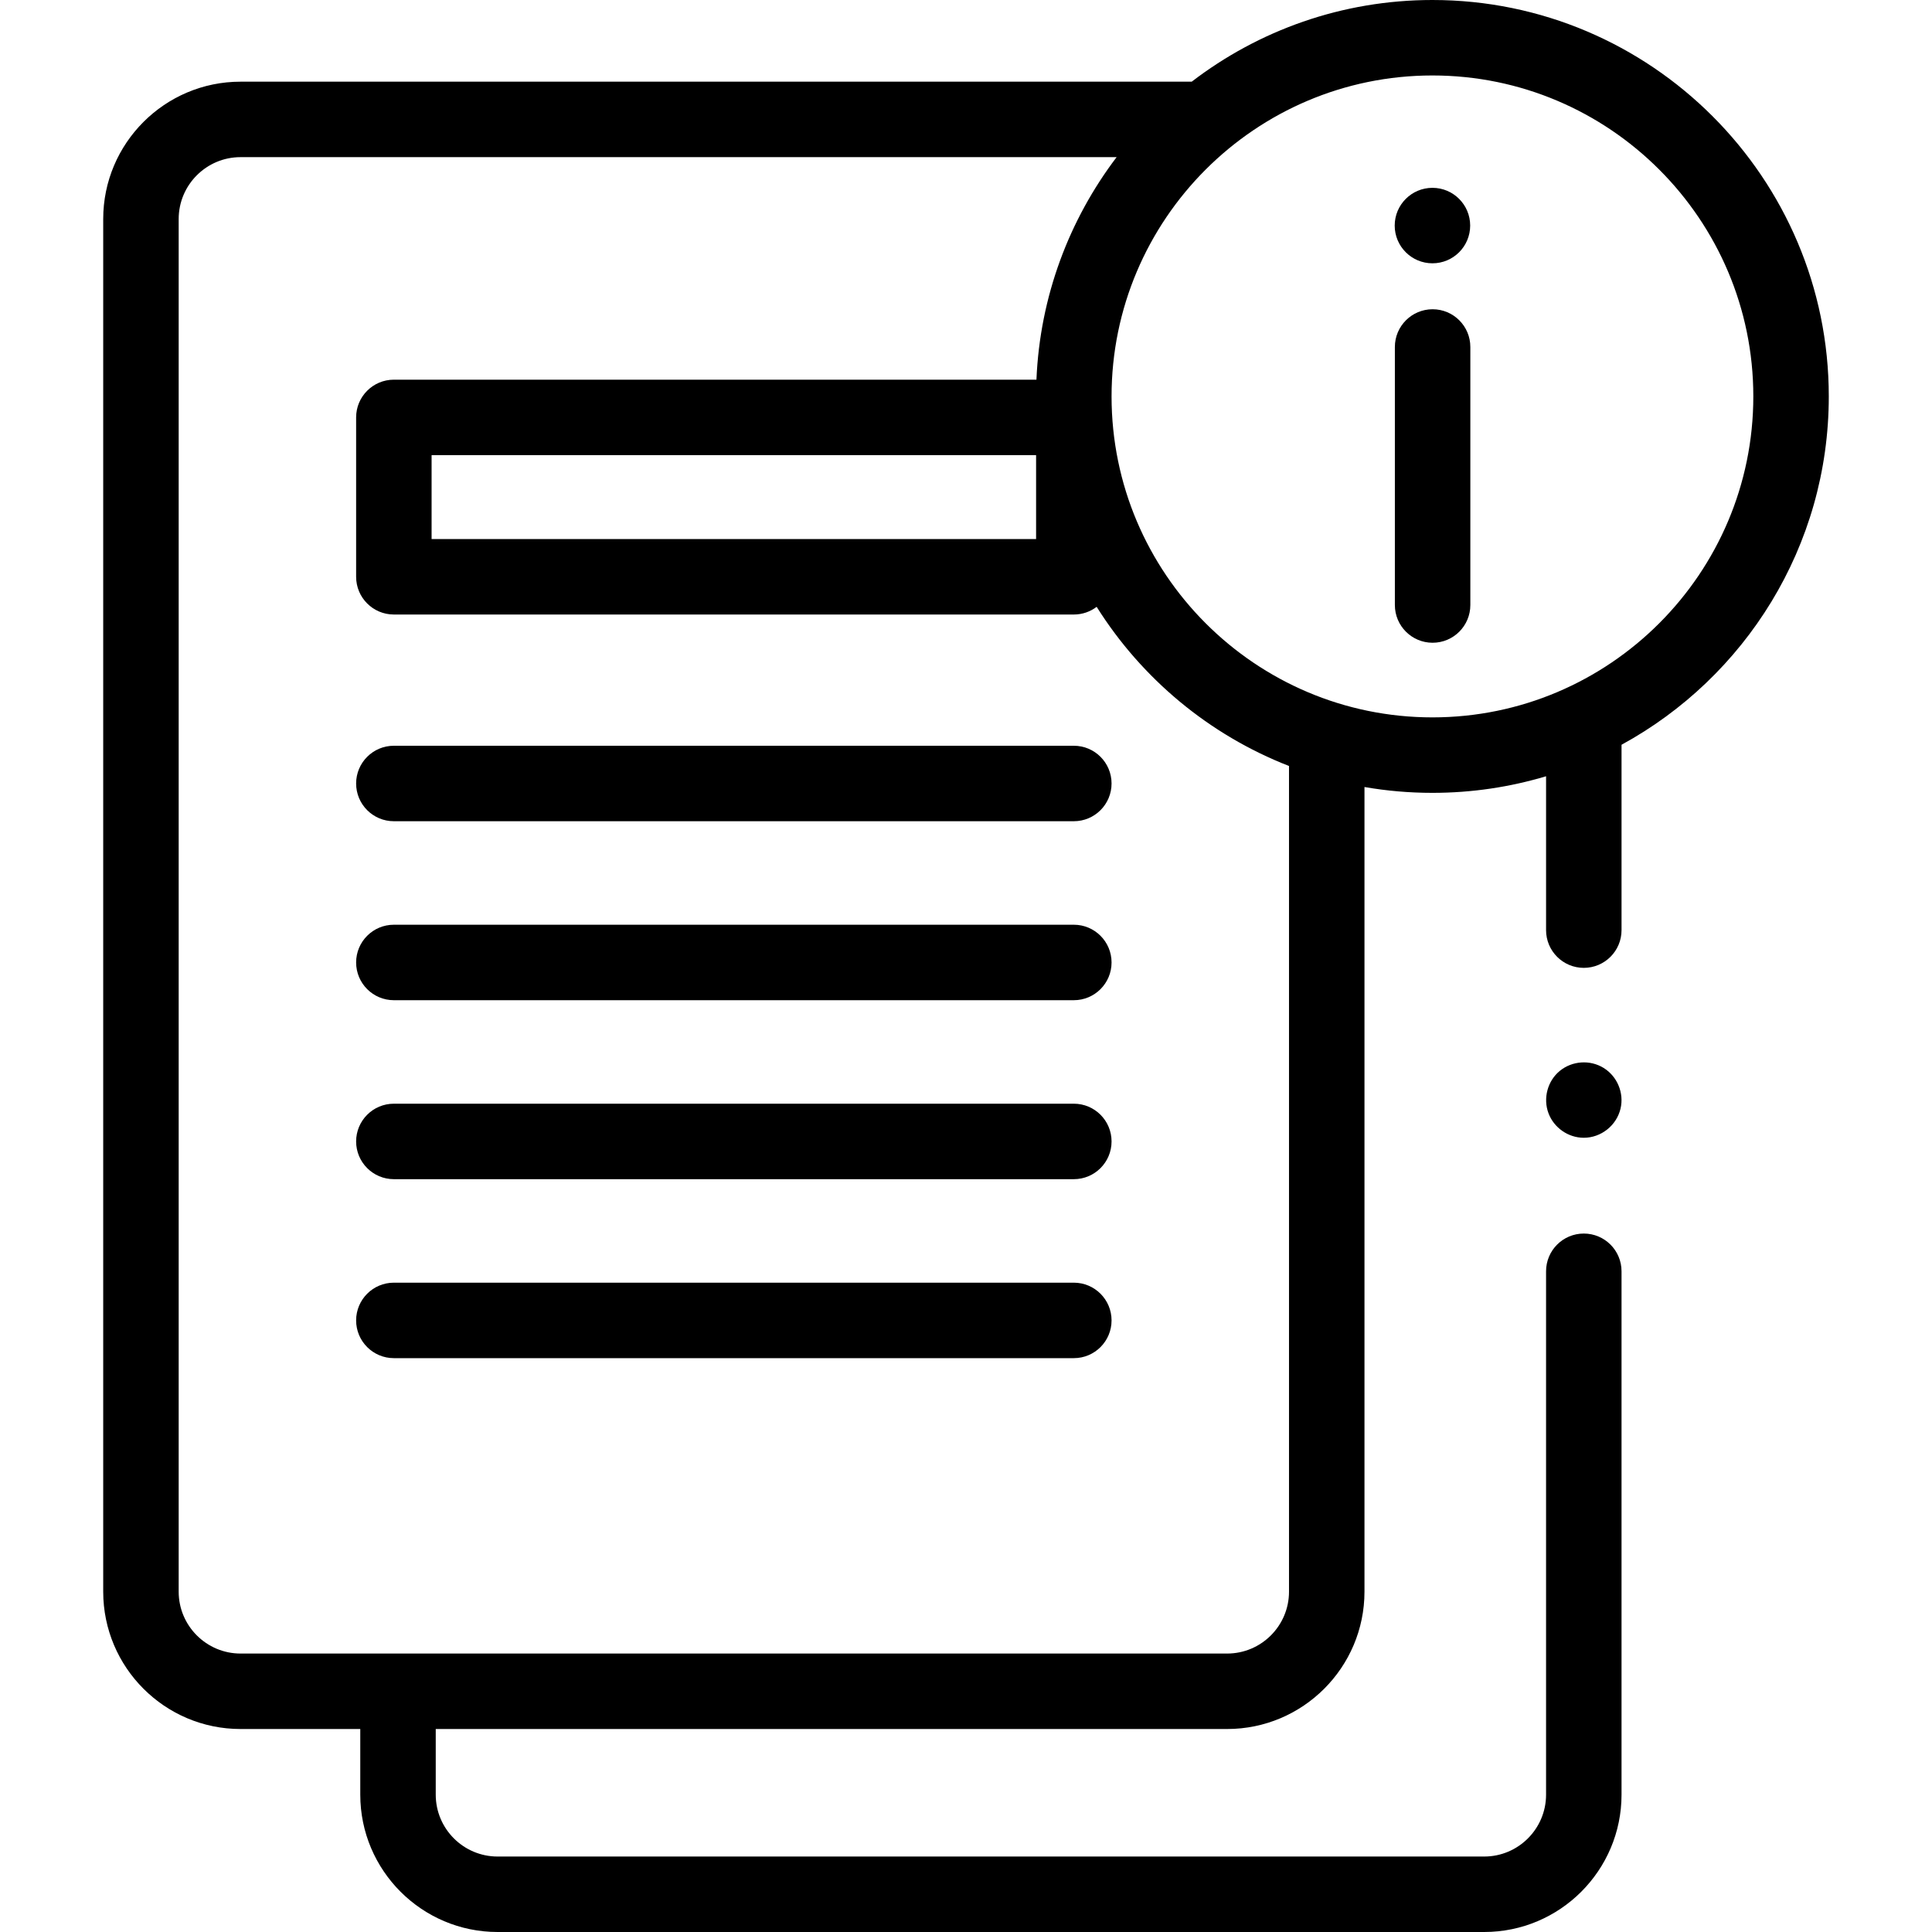
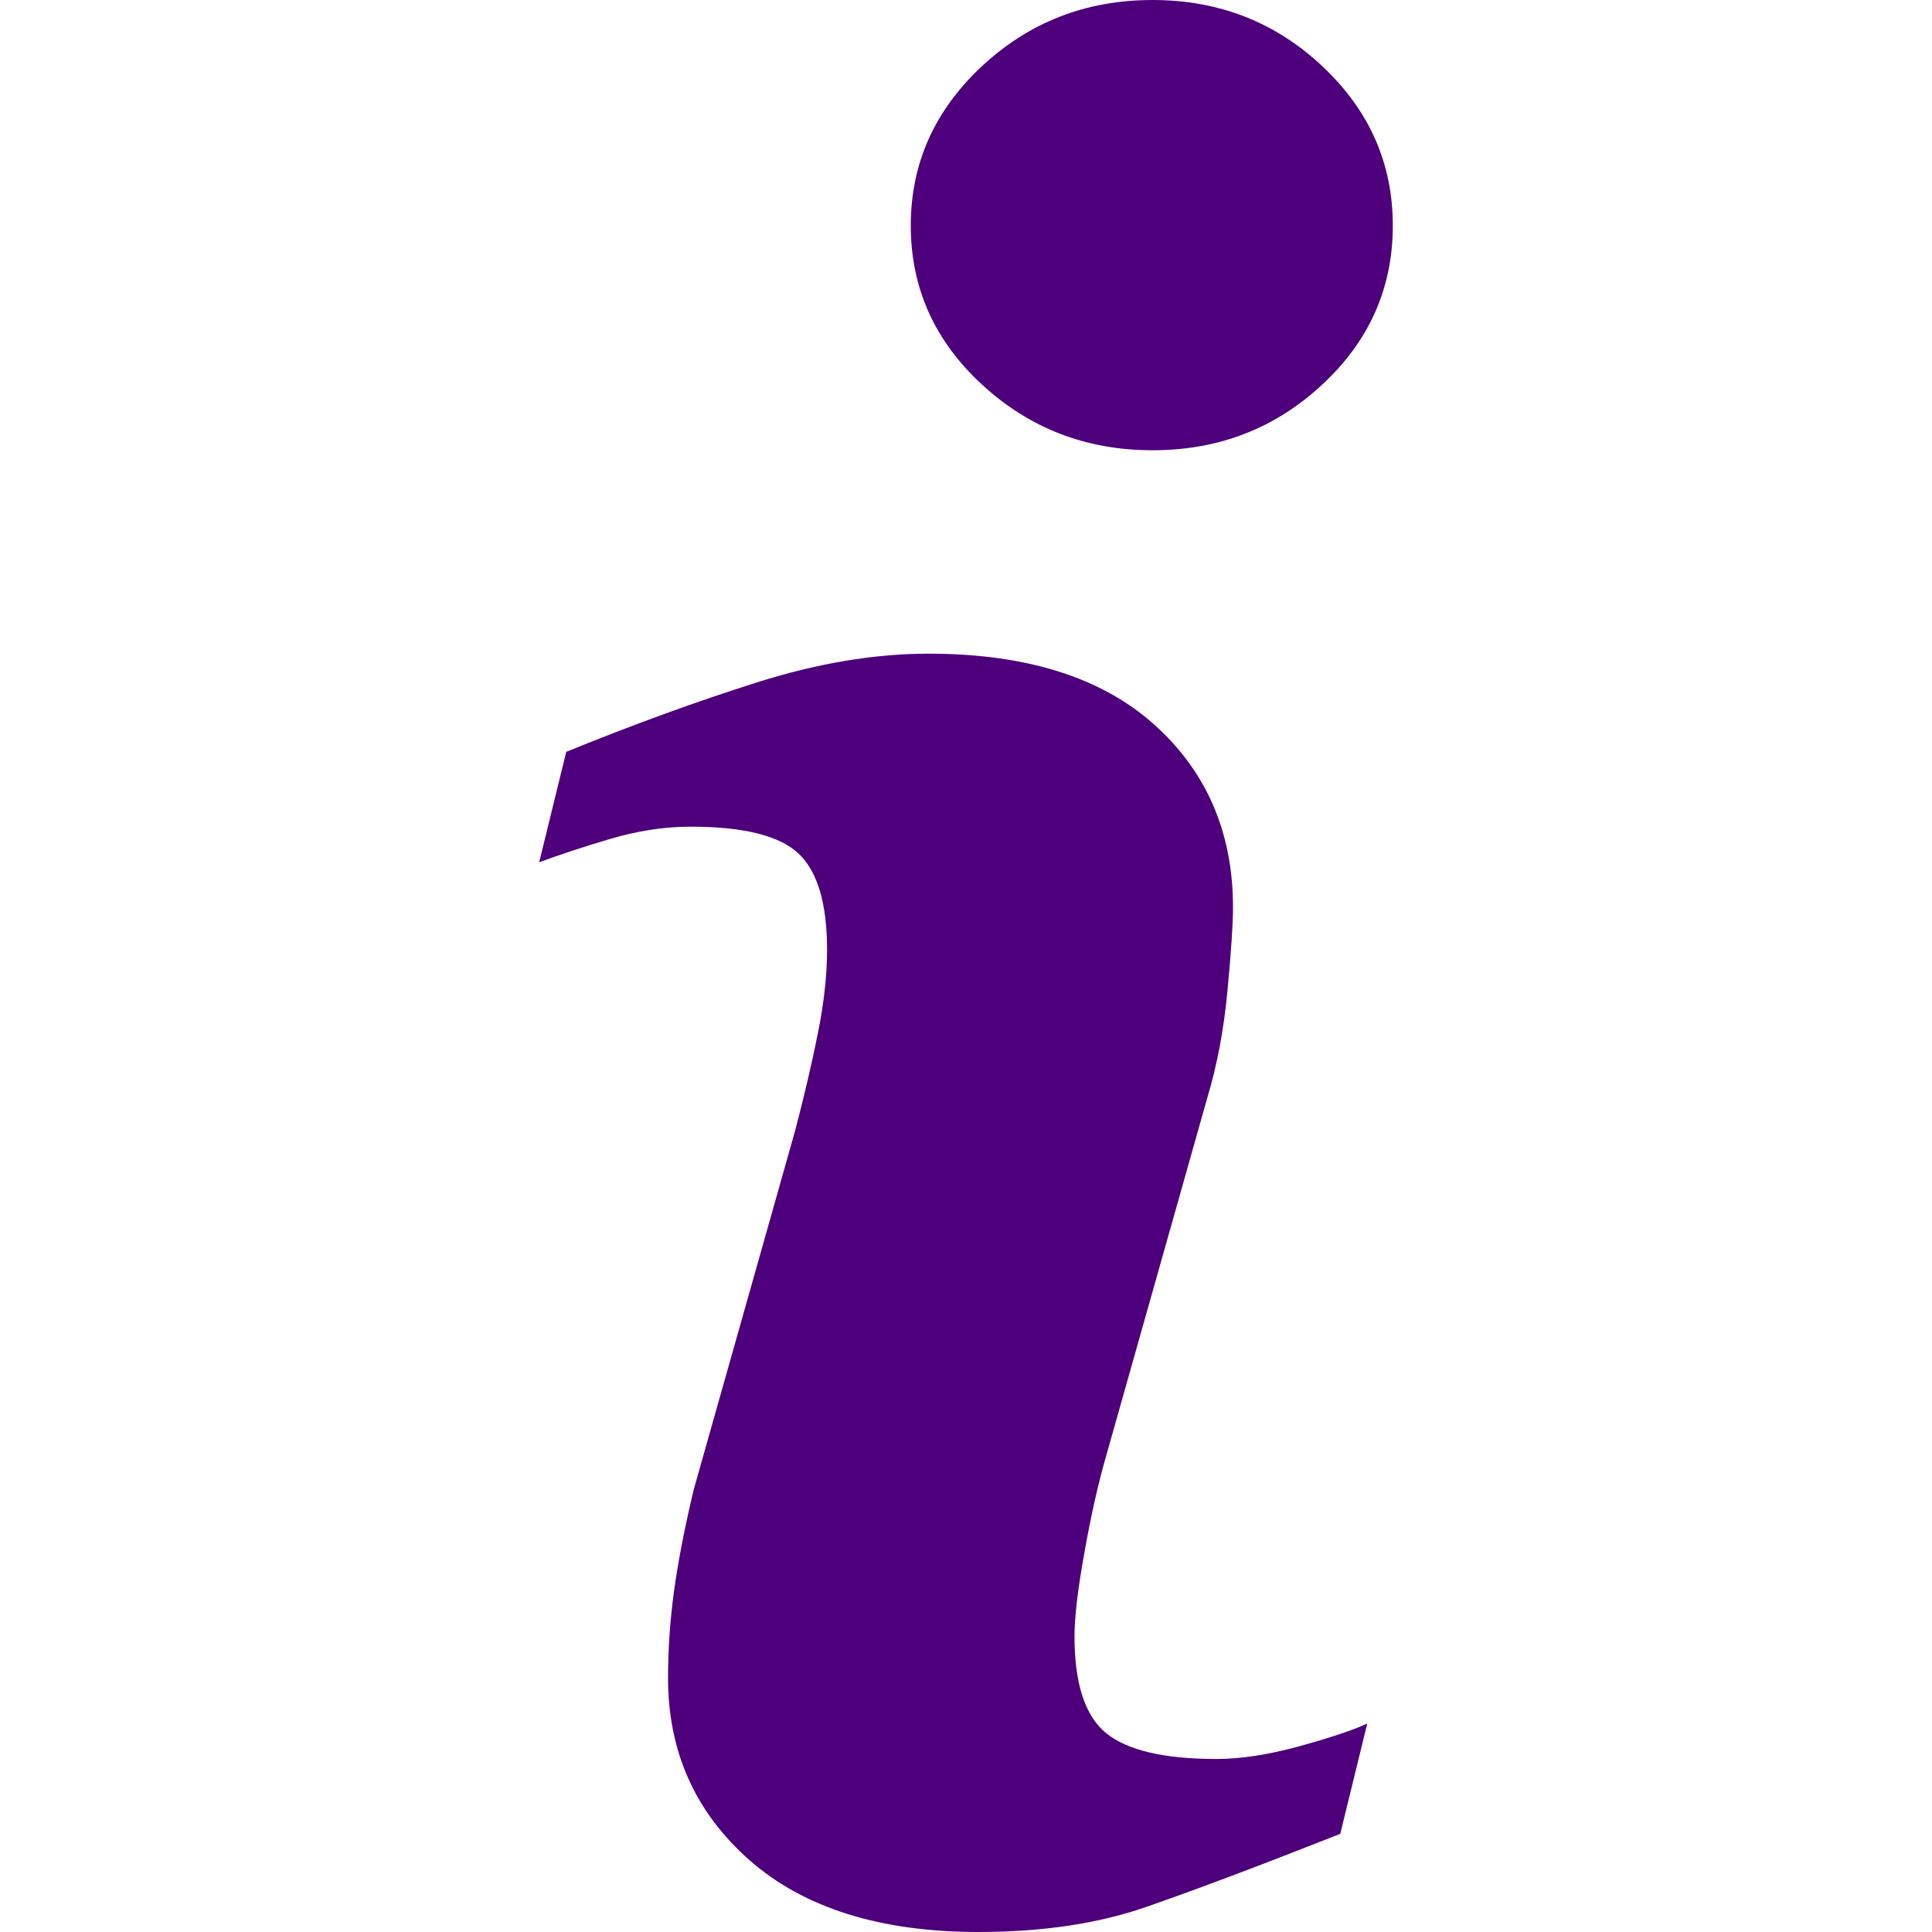
- <svg xmlns="http://www.w3.org/2000/svg" id="Capa_1" enable-background="new 0 0 512 512" height="512" viewBox="0 0 512 512" width="512">
+ <svg xmlns="http://www.w3.org/2000/svg" version="1.1" id="Capa_1" x="0px" y="0px" viewBox="0 0 111.577 111.577" style="enable-background:new 0 0 111.577 111.577;" xml:space="preserve" width="512px" height="512px">
  <g>
    <g>
-       <g>
-         <g>
-           <path d="m379.655 170.335c-5.522 0-10-4.478-10-10v-68.379c0-5.522 4.478-10 10-10s10 4.478 10 10v68.379c0 5.522-4.477 10-10 10z" />
-         </g>
-       </g>
-       <g>
-         <g>
-           <circle cx="379.612" cy="59.778" r="10" />
-         </g>
-       </g>
-       <g>
-         <path d="m484.648 105.057c0-57.929-47.119-105.057-105.037-105.057-23.973 0-46.095 8.074-63.793 21.646h-252.073c-20.067 0-36.393 16.325-36.393 36.393v363.773c0 20.067 16.326 36.394 36.393 36.394h31.731v17.4c0 20.067 16.326 36.394 36.393 36.394h261.461c20.067 0 36.393-16.326 36.393-36.394v-138.702c0-5.522-4.478-10-10-10s-10 4.478-10 10v138.702c0 9.039-7.354 16.394-16.393 16.394h-261.461c-9.039 0-16.393-7.354-16.393-16.394v-17.4h209.731c20.067 0 36.394-16.326 36.394-36.394v-213.244c5.854 1.016 11.871 1.546 18.011 1.546 10.461 0 20.57-1.538 30.112-4.399v40.778c0 5.522 4.478 10 10 10s10-4.478 10-10v-49.125c32.692-17.826 54.924-52.52 54.924-92.311zm-143.047 316.756c0 9.039-7.354 16.394-16.394 16.394h-261.462c-9.039 0-16.393-7.354-16.393-16.394v-363.774c0-9.039 7.354-16.393 16.393-16.393h232.171c-12.552 16.533-20.326 36.883-21.248 58.974h-170.291c-5.522 0-10 4.478-10 10v42.234c0 5.522 4.478 10 10 10h180.198c2.273 0 4.369-.759 6.049-2.037 11.946 19.004 29.806 33.931 50.977 42.179zm-67.026-301.193v22.234h-160.198v-22.234zm105.036 69.493c-46.889 0-85.036-38.156-85.036-85.057 0-46.9 38.147-85.057 85.036-85.057 46.89 0 85.037 38.156 85.037 85.057s-38.147 85.057-85.037 85.057z" />
-         <g>
-           <g>
-             <path d="m419.72 301.52c-4.12 0-7.897-2.637-9.349-6.482-1.491-3.946-.27-8.586 3.009-11.255 3.285-2.673 8.014-2.994 11.617-.758 3.596 2.232 5.437 6.635 4.464 10.764-1.053 4.466-5.146 7.731-9.741 7.731z" />
-           </g>
-         </g>
-       </g>
-       <g>
-         <g>
-           <g>
-             <g>
-               <path d="m284.575 217.633h-180.198c-5.522 0-10-4.477-10-10 0-5.522 4.478-10 10-10h180.198c5.522 0 10 4.478 10 10s-4.477 10-10 10z" />
-             </g>
-           </g>
-           <g>
-             <g>
-               <path d="m284.575 265.063h-180.198c-5.522 0-10-4.478-10-10 0-5.523 4.478-10 10-10h180.198c5.522 0 10 4.477 10 10 0 5.522-4.477 10-10 10z" />
-             </g>
-           </g>
-           <g>
-             <g>
-               <path d="m284.575 312.493h-180.198c-5.522 0-10-4.478-10-10s4.478-10 10-10h180.198c5.522 0 10 4.478 10 10 0 5.523-4.477 10-10 10z" />
-             </g>
-           </g>
-           <g>
-             <g>
-               <path d="m284.575 359.923h-180.198c-5.522 0-10-4.478-10-10 0-5.523 4.478-10 10-10h180.198c5.522 0 10 4.477 10 10 0 5.522-4.477 10-10 10z" />
-             </g>
-           </g>
-         </g>
-       </g>
+       <path d="M78.962,99.536l-1.559,6.373c-4.677,1.846-8.413,3.251-11.195,4.217c-2.785,0.969-6.021,1.451-9.708,1.451   c-5.662,0-10.066-1.387-13.207-4.142c-3.141-2.766-4.712-6.271-4.712-10.523c0-1.646,0.114-3.339,0.351-5.064   c0.239-1.727,0.619-3.672,1.139-5.846l5.845-20.688c0.52-1.981,0.962-3.858,1.316-5.633c0.359-1.764,0.532-3.387,0.532-4.848   c0-2.642-0.547-4.49-1.636-5.529c-1.089-1.036-3.167-1.562-6.252-1.562c-1.511,0-3.064,0.242-4.647,0.71   c-1.59,0.47-2.949,0.924-4.09,1.346l1.563-6.378c3.829-1.559,7.489-2.894,10.99-4.002c3.501-1.111,6.809-1.667,9.938-1.667   c5.623,0,9.962,1.359,13.009,4.077c3.047,2.72,4.57,6.246,4.57,10.591c0,0.899-0.1,2.483-0.315,4.747   c-0.21,2.269-0.601,4.348-1.171,6.239l-5.82,20.605c-0.477,1.655-0.906,3.547-1.279,5.676c-0.385,2.115-0.569,3.731-0.569,4.815   c0,2.736,0.61,4.604,1.833,5.597c1.232,0.993,3.354,1.487,6.368,1.487c1.415,0,3.025-0.251,4.814-0.744   C76.854,100.348,78.155,99.915,78.962,99.536z M80.438,13.03c0,3.59-1.353,6.656-4.072,9.177c-2.712,2.53-5.98,3.796-9.803,3.796   c-3.835,0-7.111-1.266-9.854-3.796c-2.738-2.522-4.11-5.587-4.11-9.177c0-3.583,1.372-6.654,4.11-9.207   C59.447,1.274,62.729,0,66.563,0c3.822,0,7.091,1.277,9.803,3.823C79.087,6.376,80.438,9.448,80.438,13.03z" data-original="#000000" class="active-path" data-old_color="#000000" fill="#4E007C" />
    </g>
  </g>
</svg>
